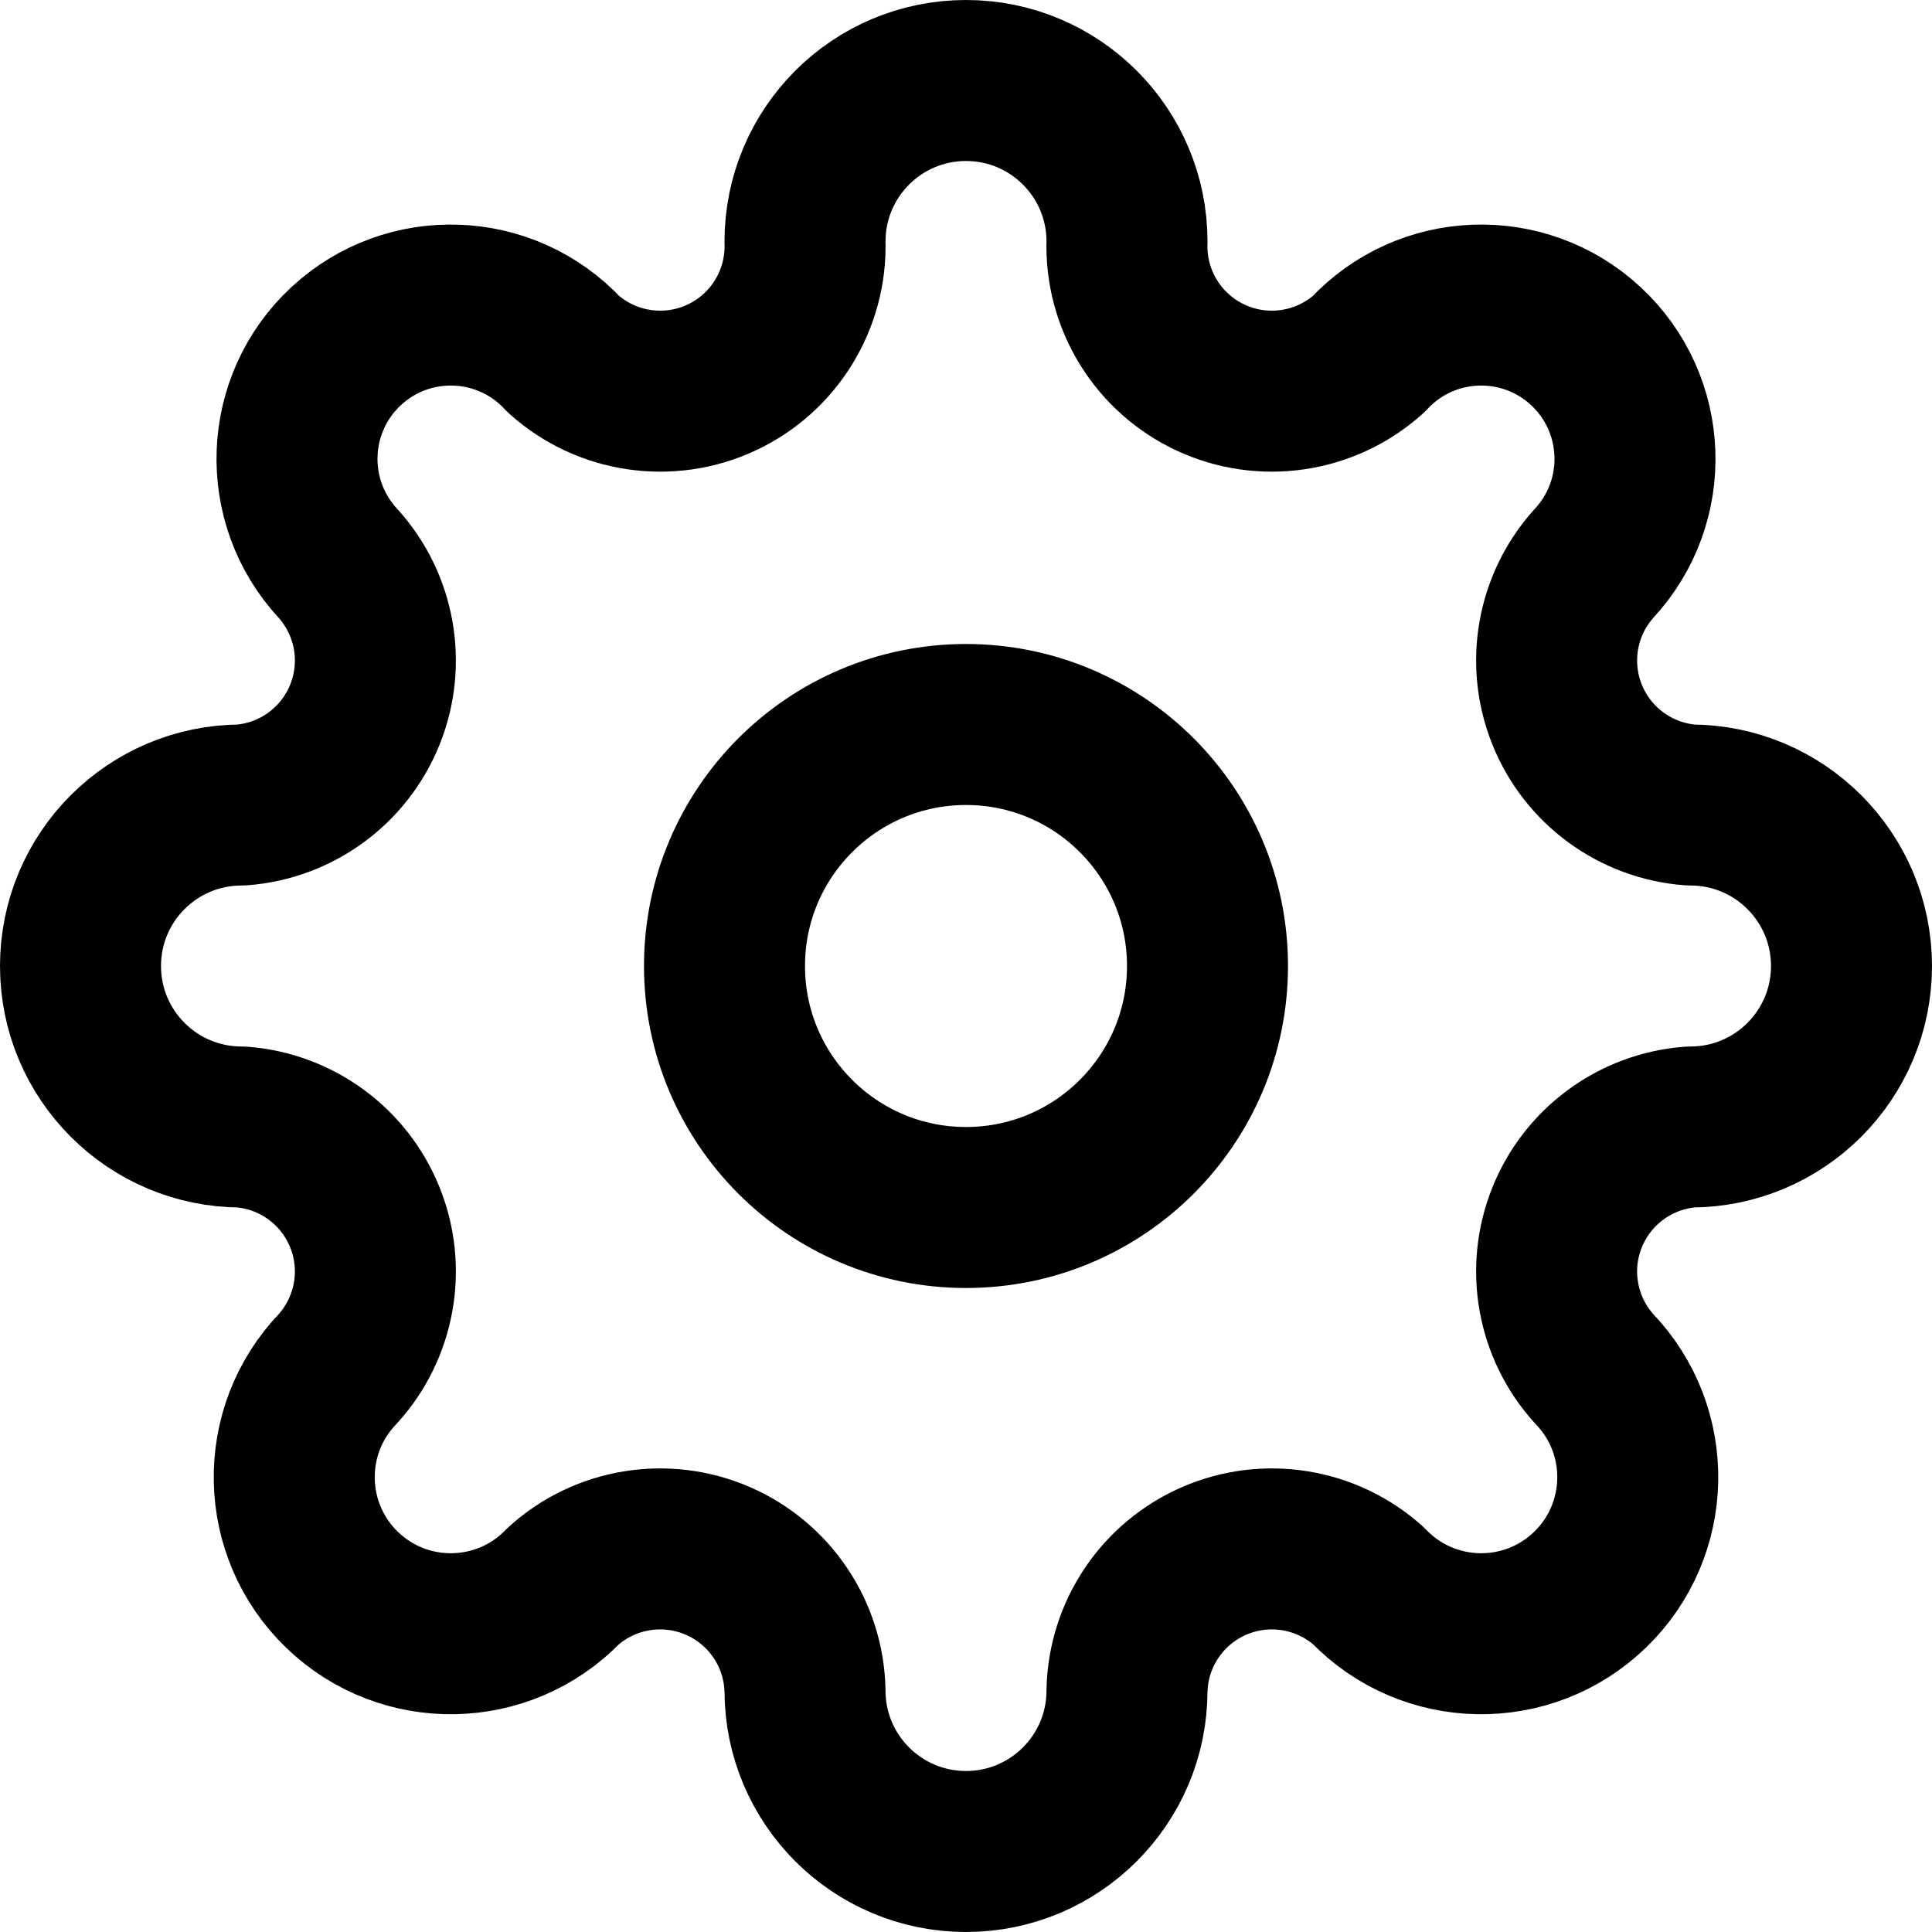
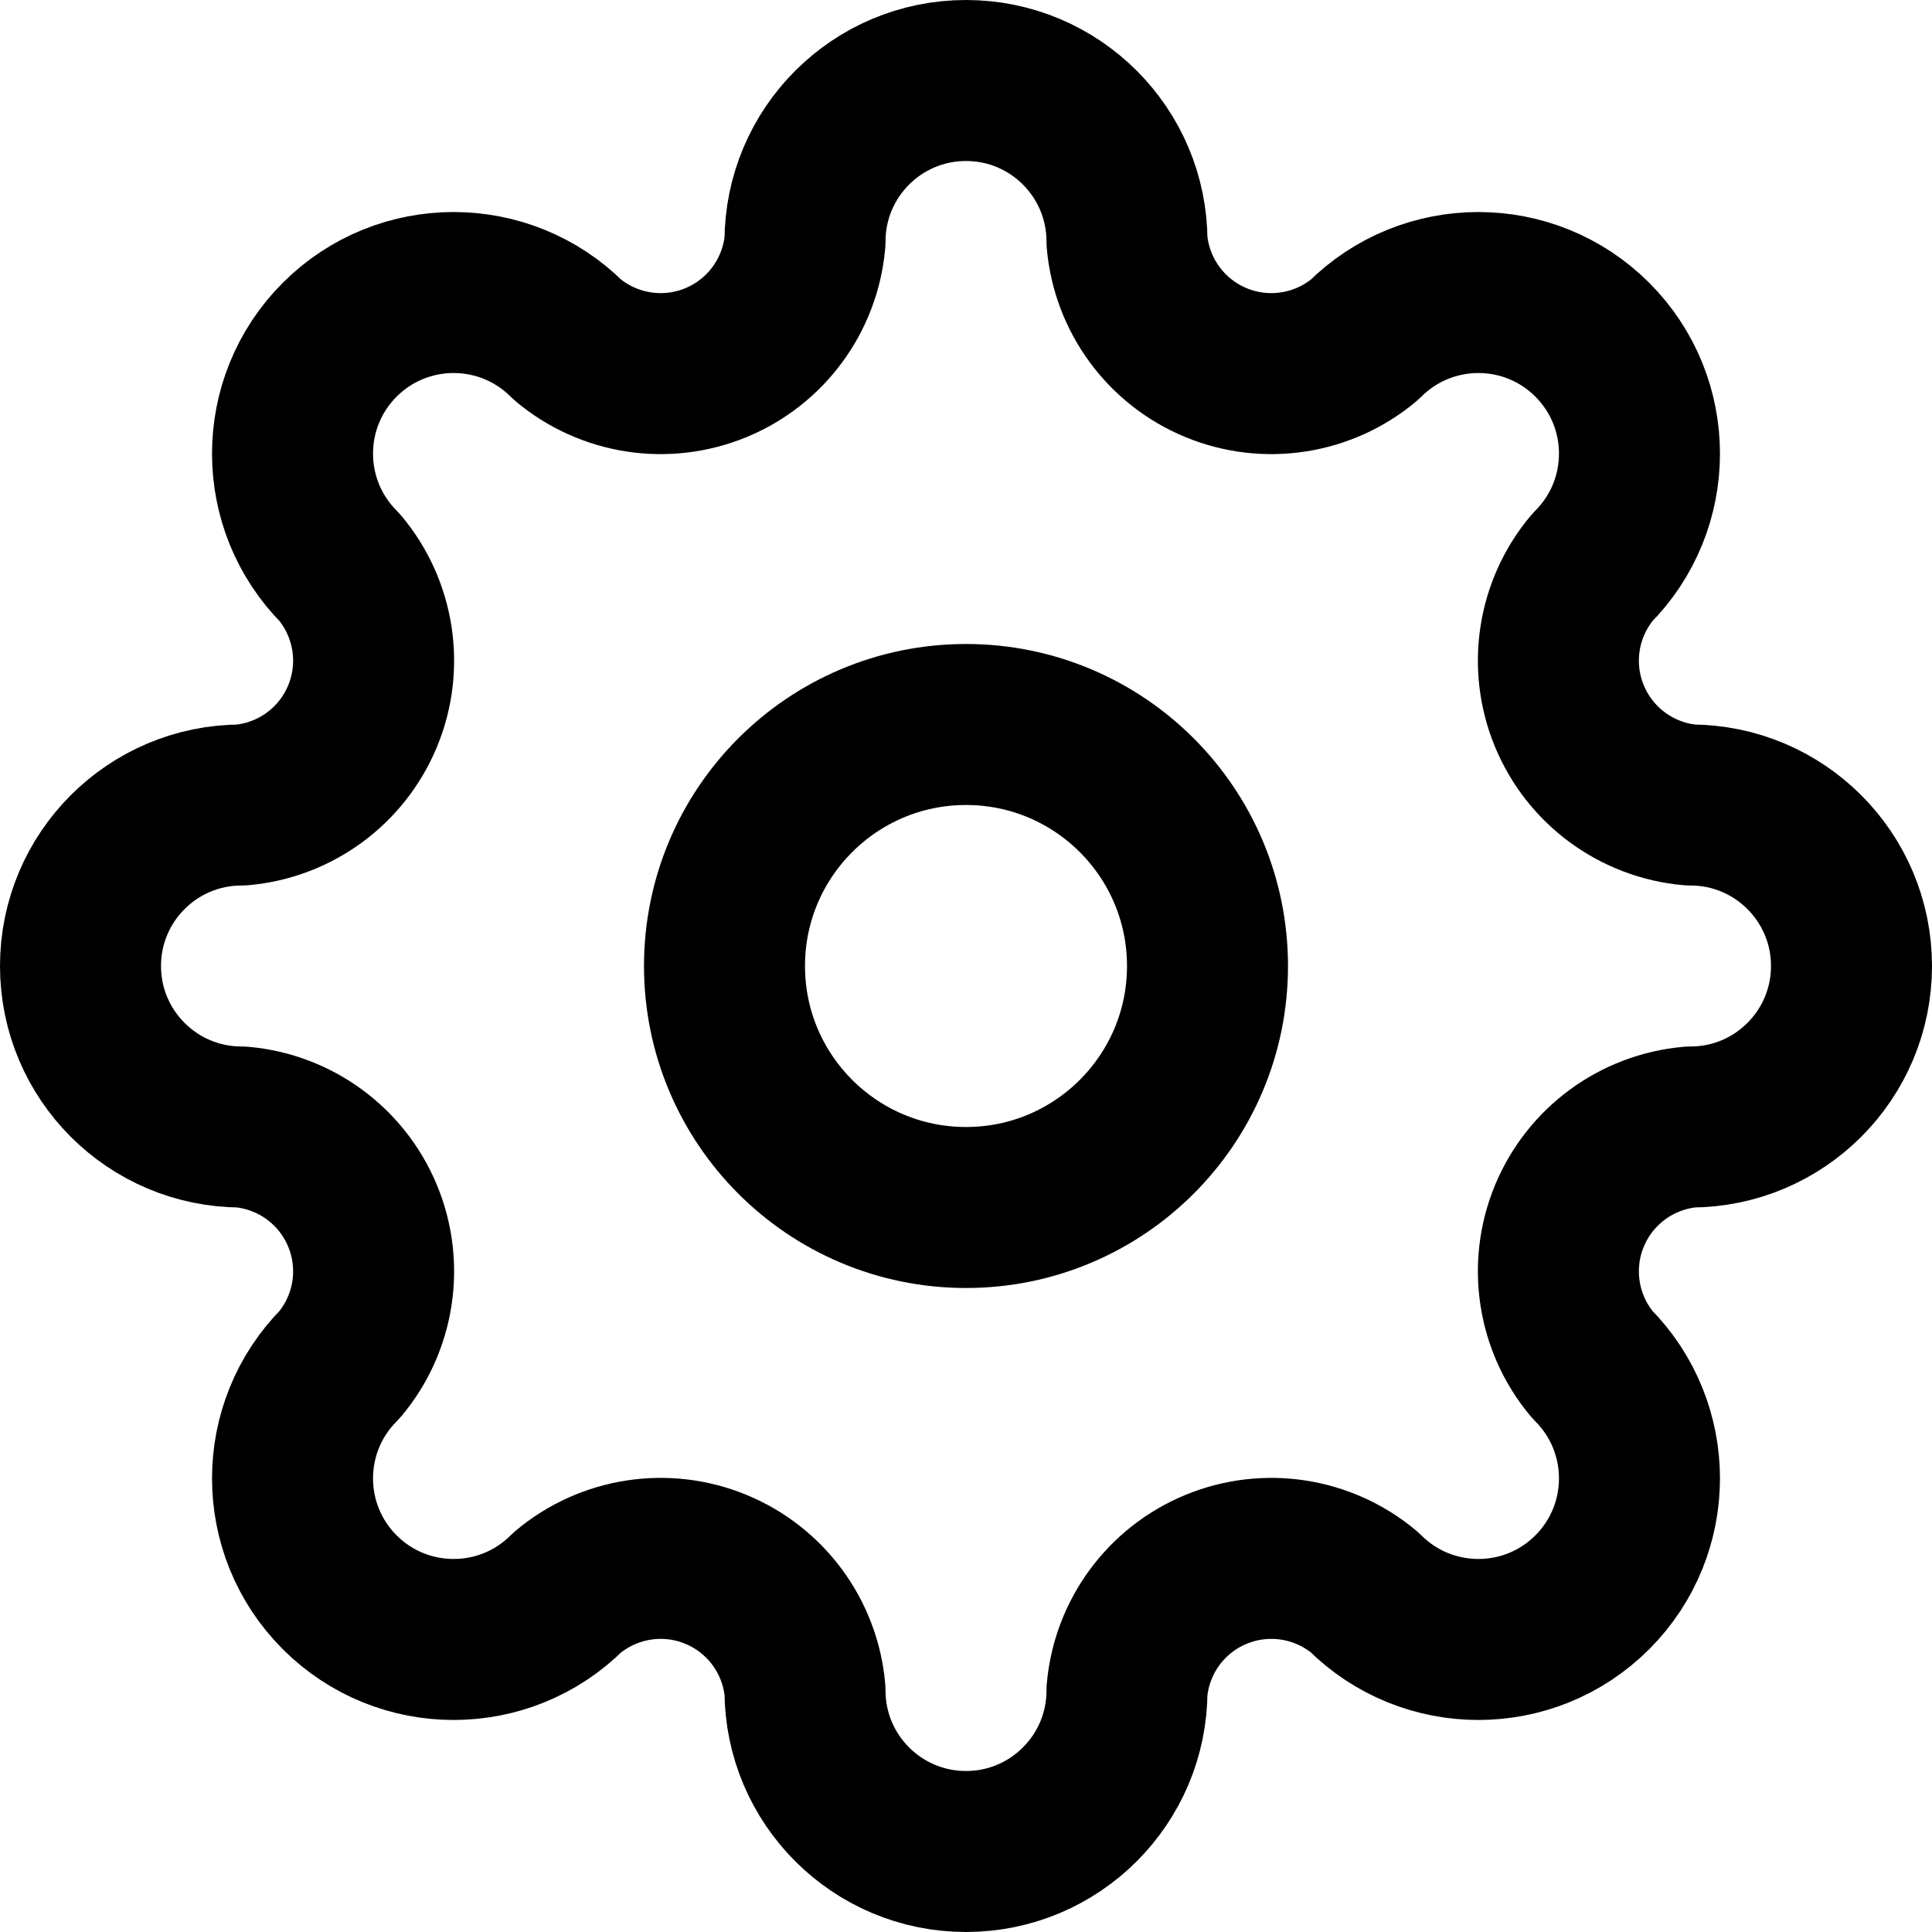
<svg xmlns="http://www.w3.org/2000/svg" class="i i-gear" viewBox="0 0 24 24" fill="none" stroke="currentColor" stroke-width="2" stroke-linecap="round" stroke-linejoin="round">
  <circle cx="12" cy="12" r="3" />
-   <path d="M10 21a1 1 0 0 0 4 0 1.8 1.8 0 0 1 3-1.3 1 1 0 0 0 2.8-2.7 1.8 1.8 0 0 1 1.2-3 1 1 0 0 0 0-4 1.8 1.8 0 0 1-1.2-3A1 1 0 0 0 17 4.4 1.8 1.8 0 0 1 14 3a1 1 0 0 0-4 0 1.8 1.8 0 0 1-3 1.4A1 1 0 0 0 4.2 7 1.8 1.8 0 0 1 3 10a1 1 0 0 0 0 4 1.8 1.8 0 0 1 1.2 3A1 1 0 0 0 7 19.7a1.8 1.8 0 0 1 3 1.3Z" />
+   <path d="M10 21a1 1 0 004 0 1.8 1.8 0 012.95-1.22 1 1 0 002.83-2.83A1.8 1.8 0 0121 14a1 1 0 000-4 1.8 1.8 0 01-1.22-2.95 1 1 0 00-2.83-2.83A1.8 1.8 0 0114 3a1 1 0 00-4 0 1.8 1.8 0 01-2.95 1.22 1 1 0 00-2.83 2.83A1.8 1.8 0 013 10a1 1 0 000 4 1.8 1.8 0 011.22 2.95 1 1 0 002.83 2.83A1.8 1.8 0 0110 21Z" />
</svg>
